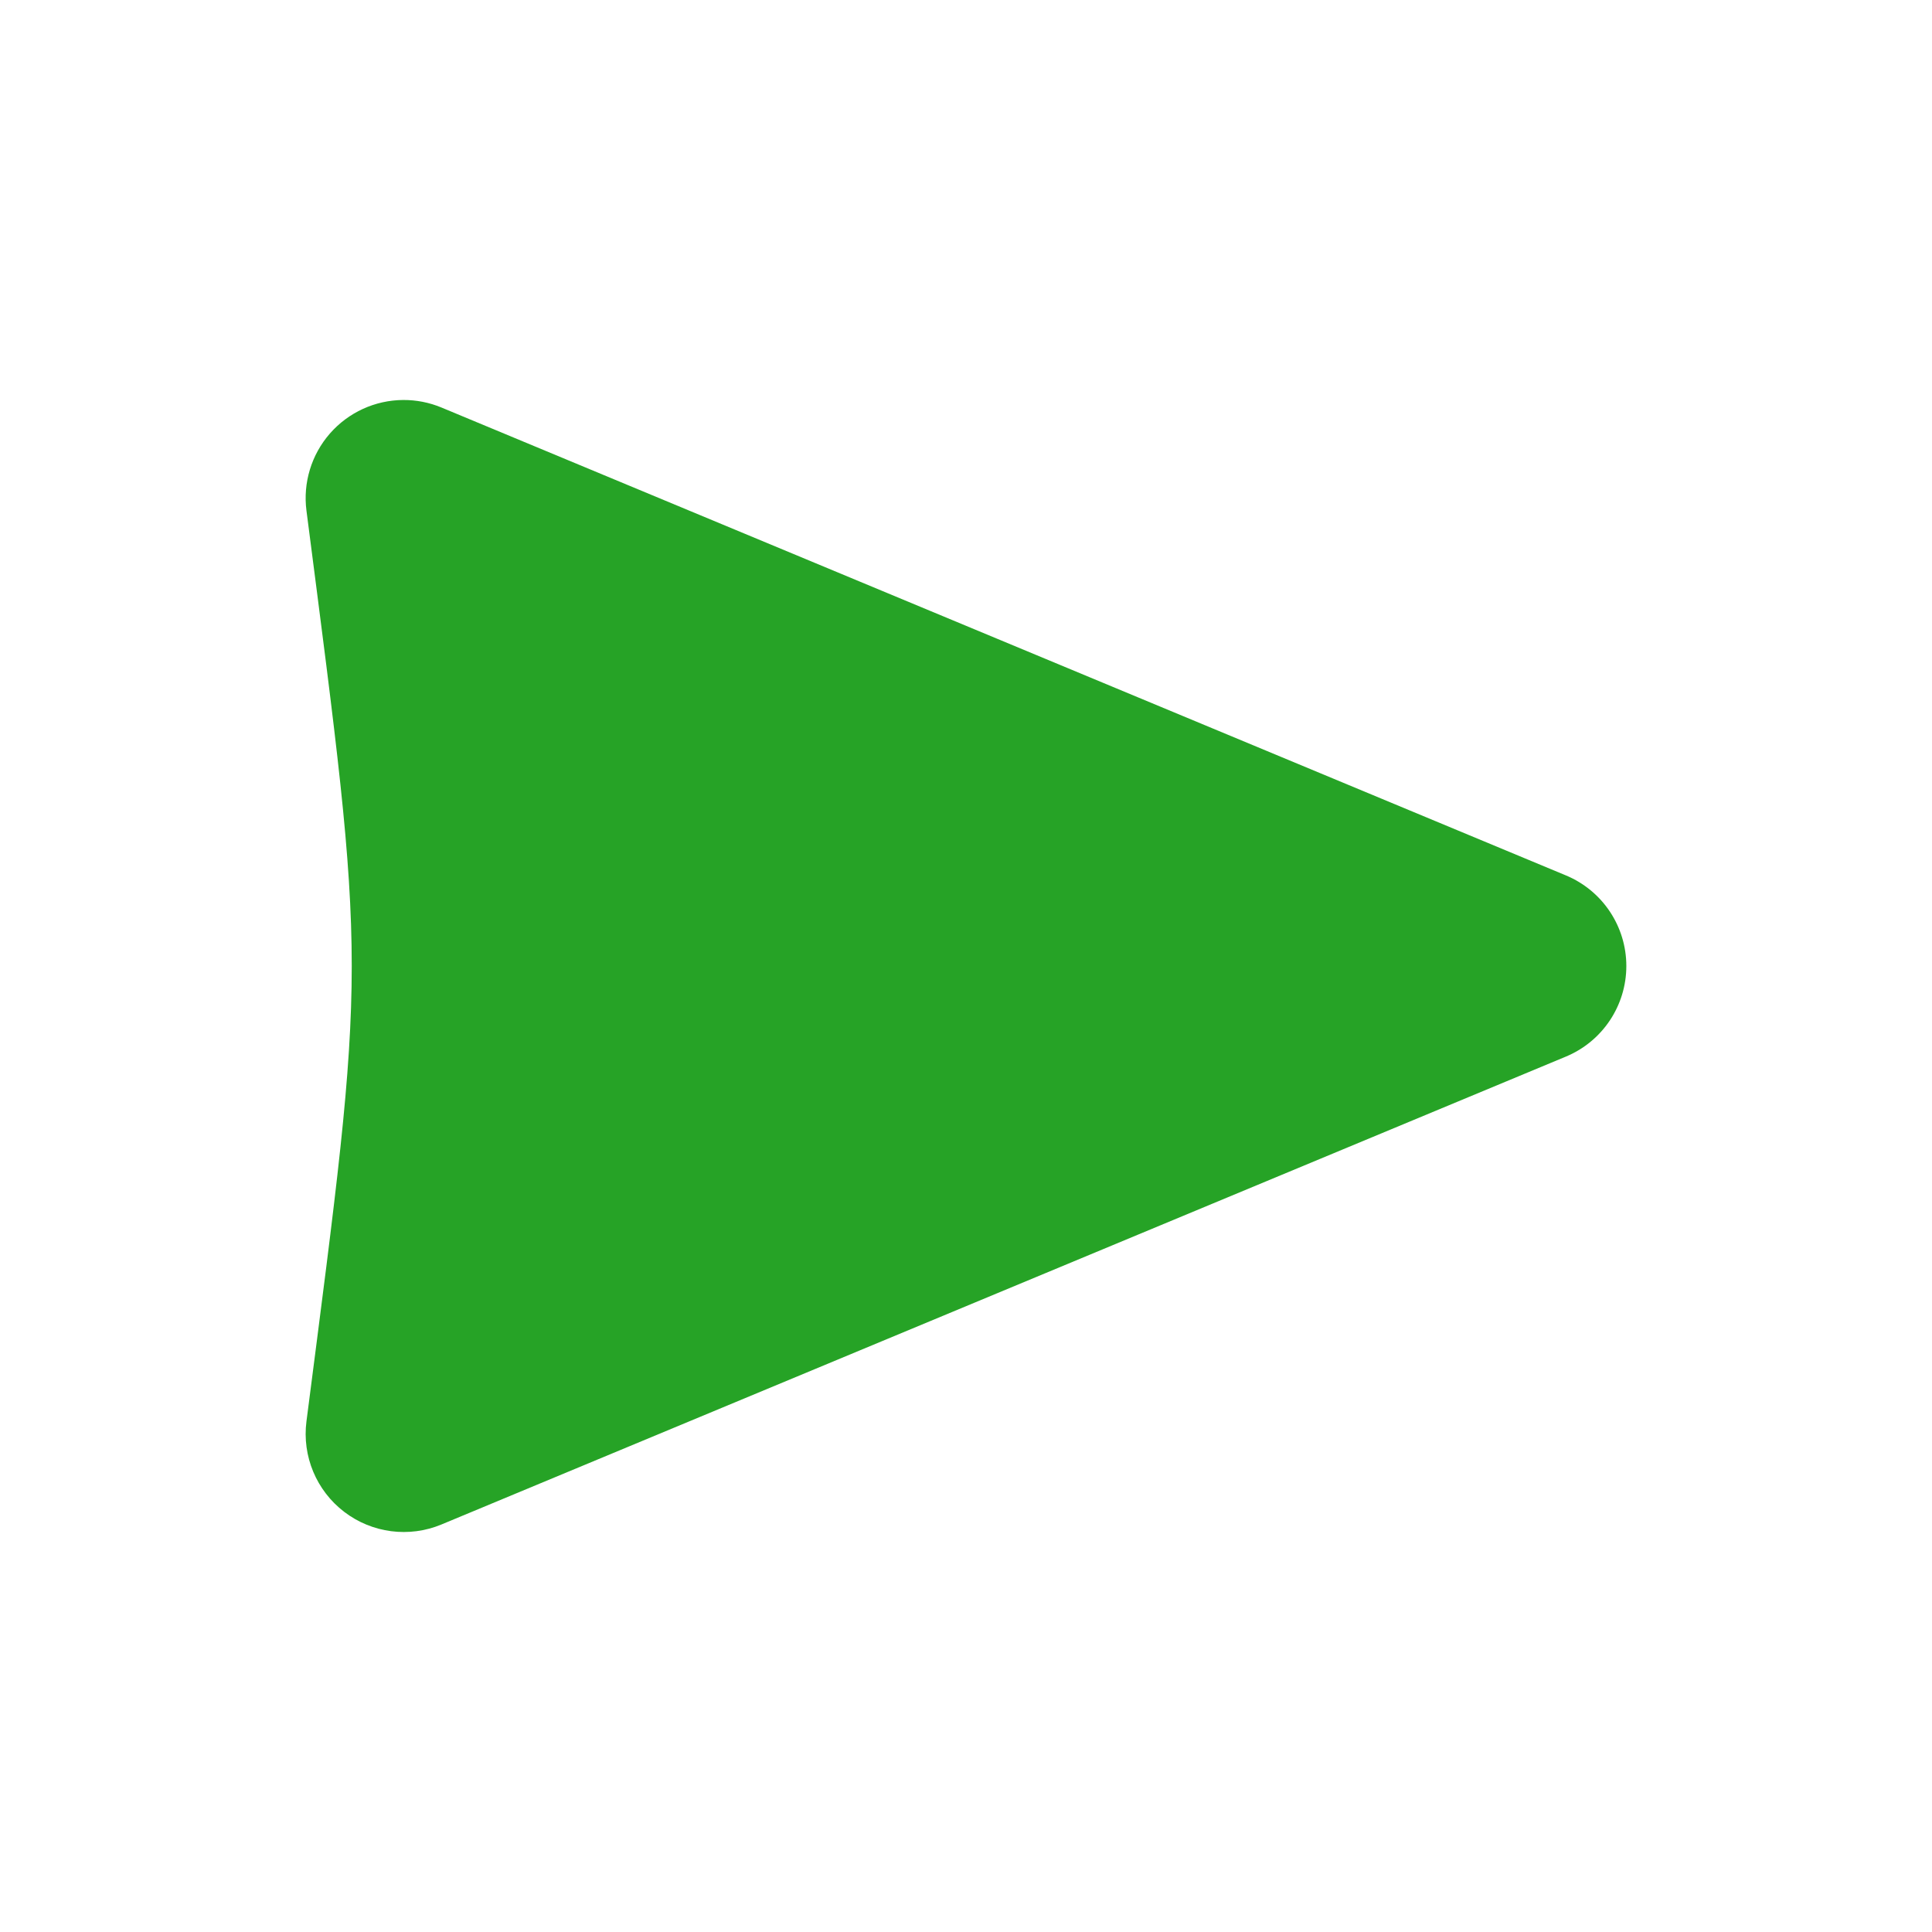
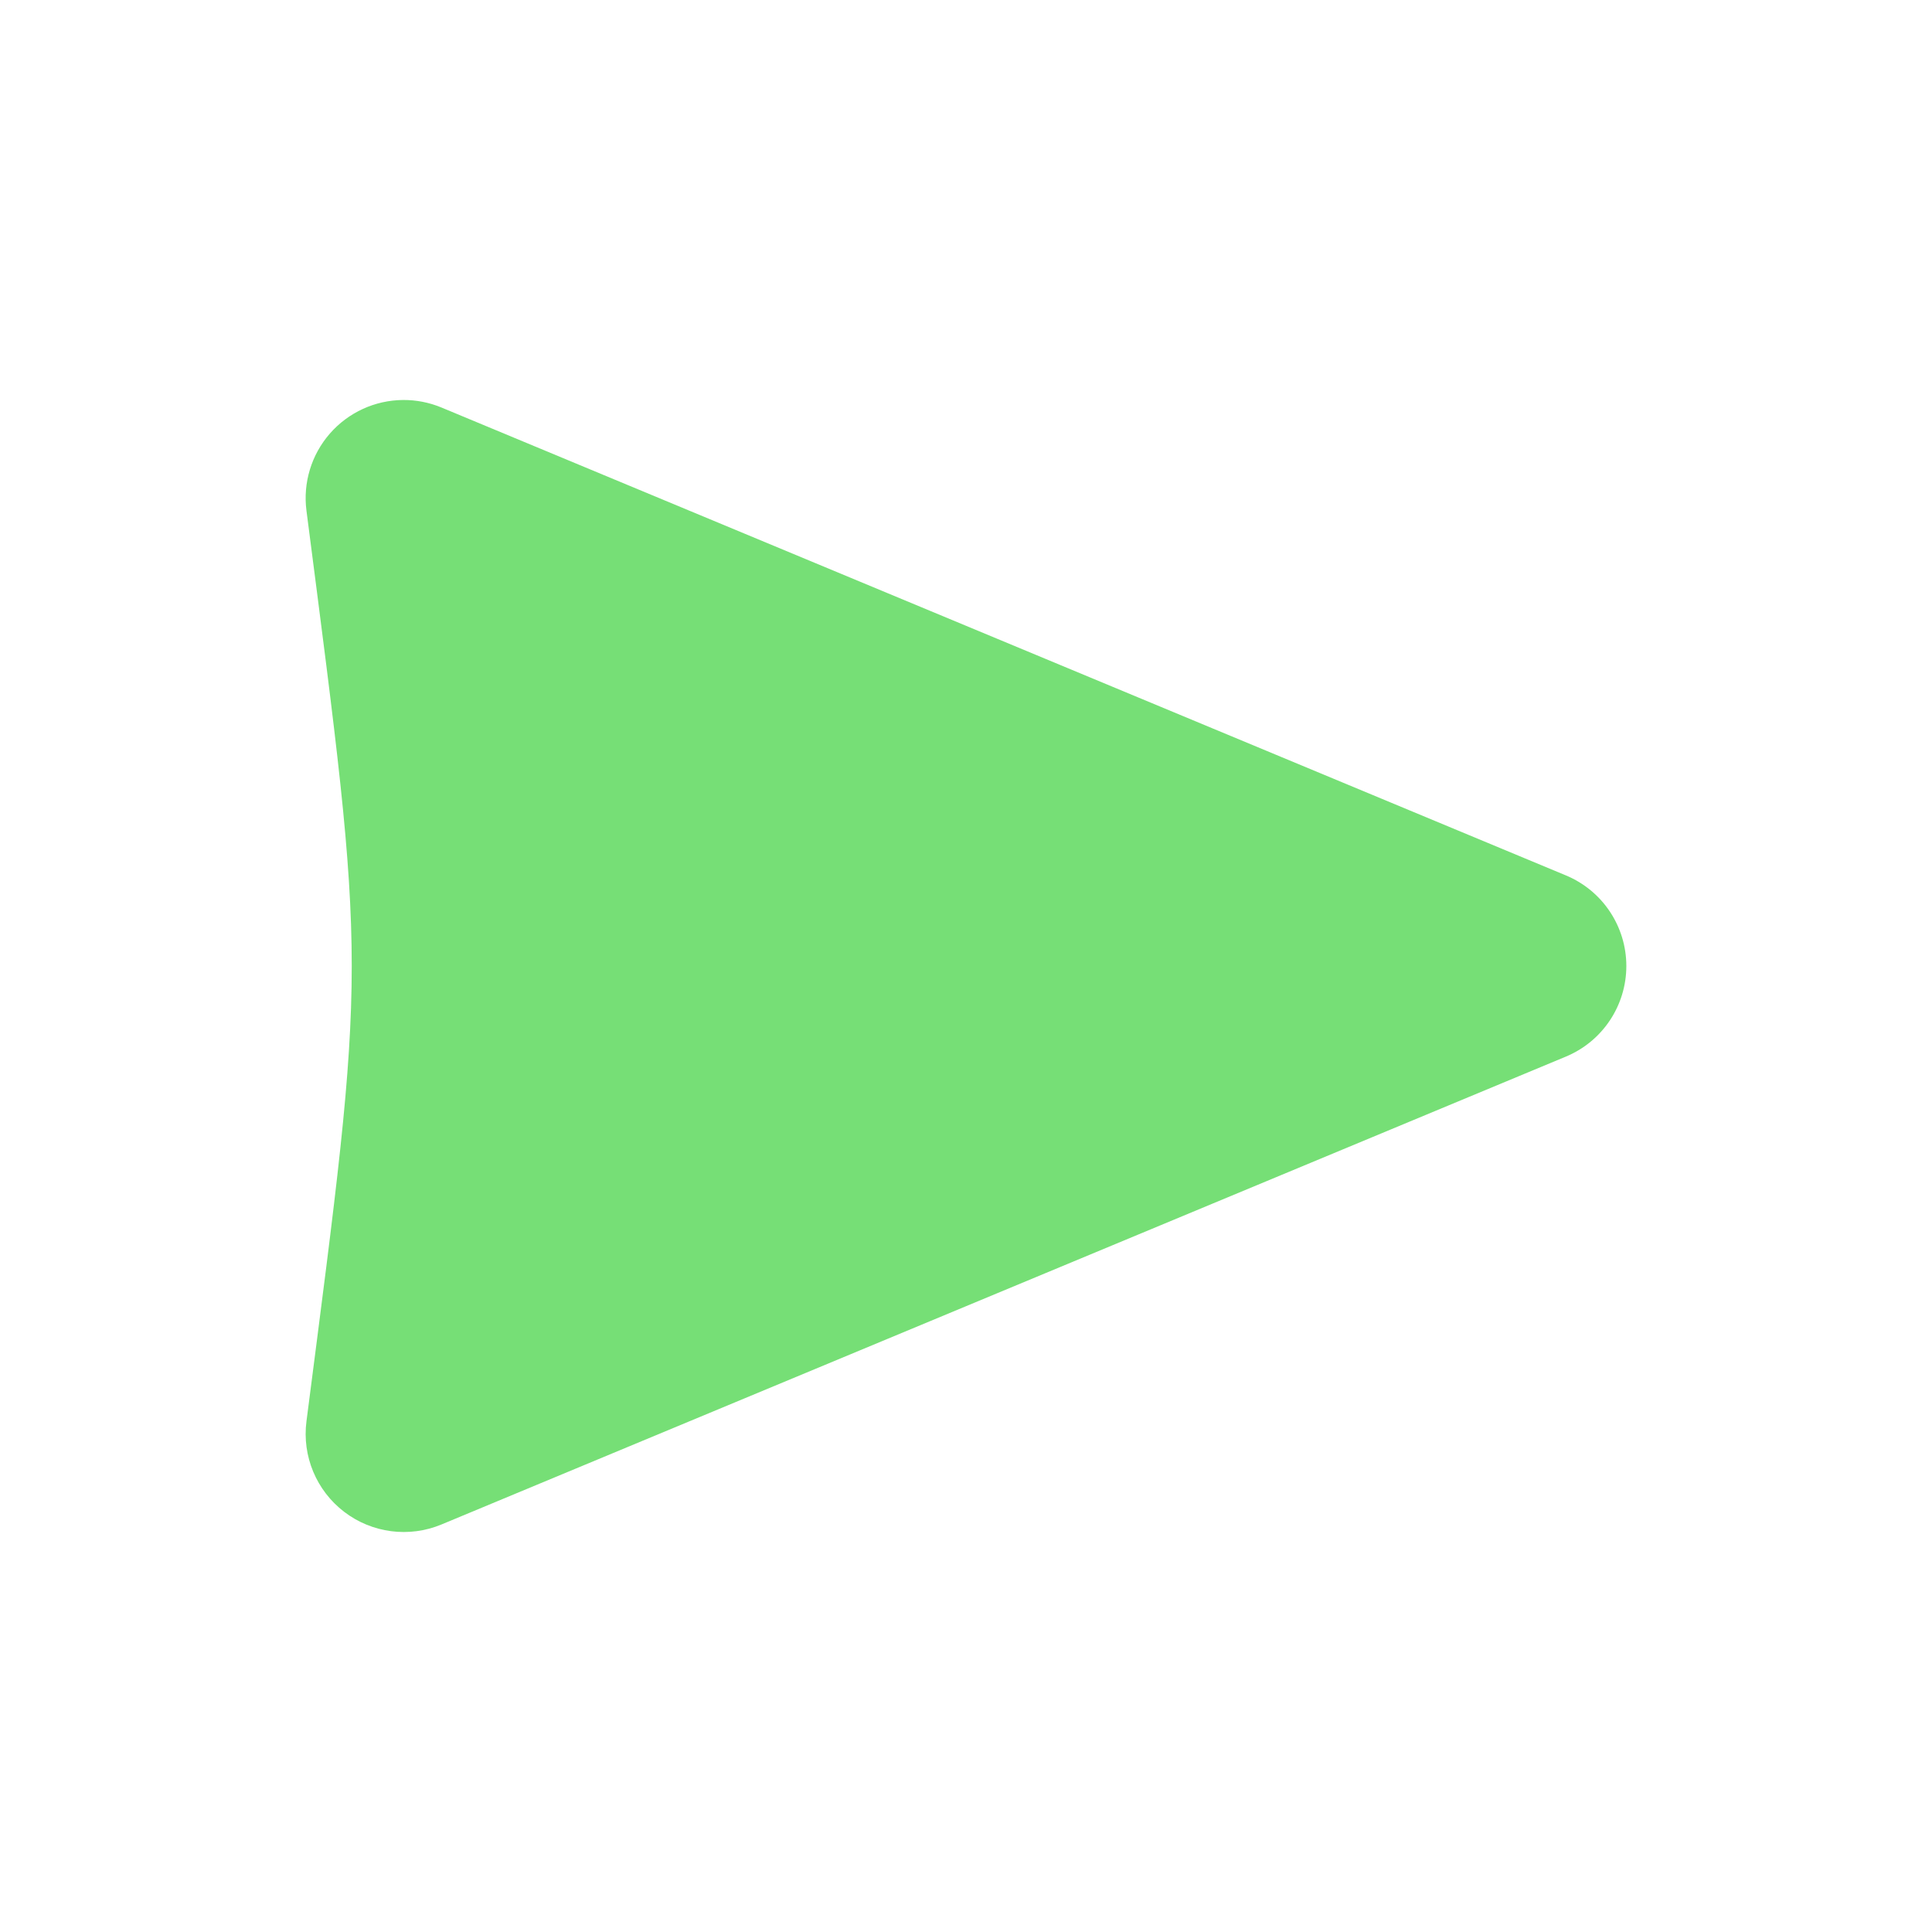
<svg xmlns="http://www.w3.org/2000/svg" style="height: 32px; width: 32px;" width="32px" height="32px" viewBox="0 0 512 512">
  <path d="M0 0h512v512H0z" fill="#000000" fill-opacity="0" style="--darkreader-inline-fill: #000000;" data-darkreader-inline-fill="" />
  <g class="" style="" transform="translate(0,0)">
-     <path d="M106.854 106.002a26.003 26.003 0 0 0-25.64 29.326c16 124 16 117.344 0 241.344a26.003 26.003 0 0 0 35.776 27.332l298-124a26.003 26.003 0 0 0 0-48.008l-298-124a26.003 26.003 0 0 0-10.136-1.994z" fill="#26a326" fill-opacity="1" style="--darkreader-inline-fill: #8b8104;" data-darkreader-inline-fill="" />
+     <path d="M106.854 106.002a26.003 26.003 0 0 0-25.64 29.326c16 124 16 117.344 0 241.344a26.003 26.003 0 0 0 35.776 27.332l298-124a26.003 26.003 0 0 0 0-48.008l-298-124a26.003 26.003 0 0 0-10.136-1.994z" fill="#76df76" fill-opacity="1" style="--darkreader-inline-fill: #8b8104;" data-darkreader-inline-fill="" />
  </g>
</svg>
